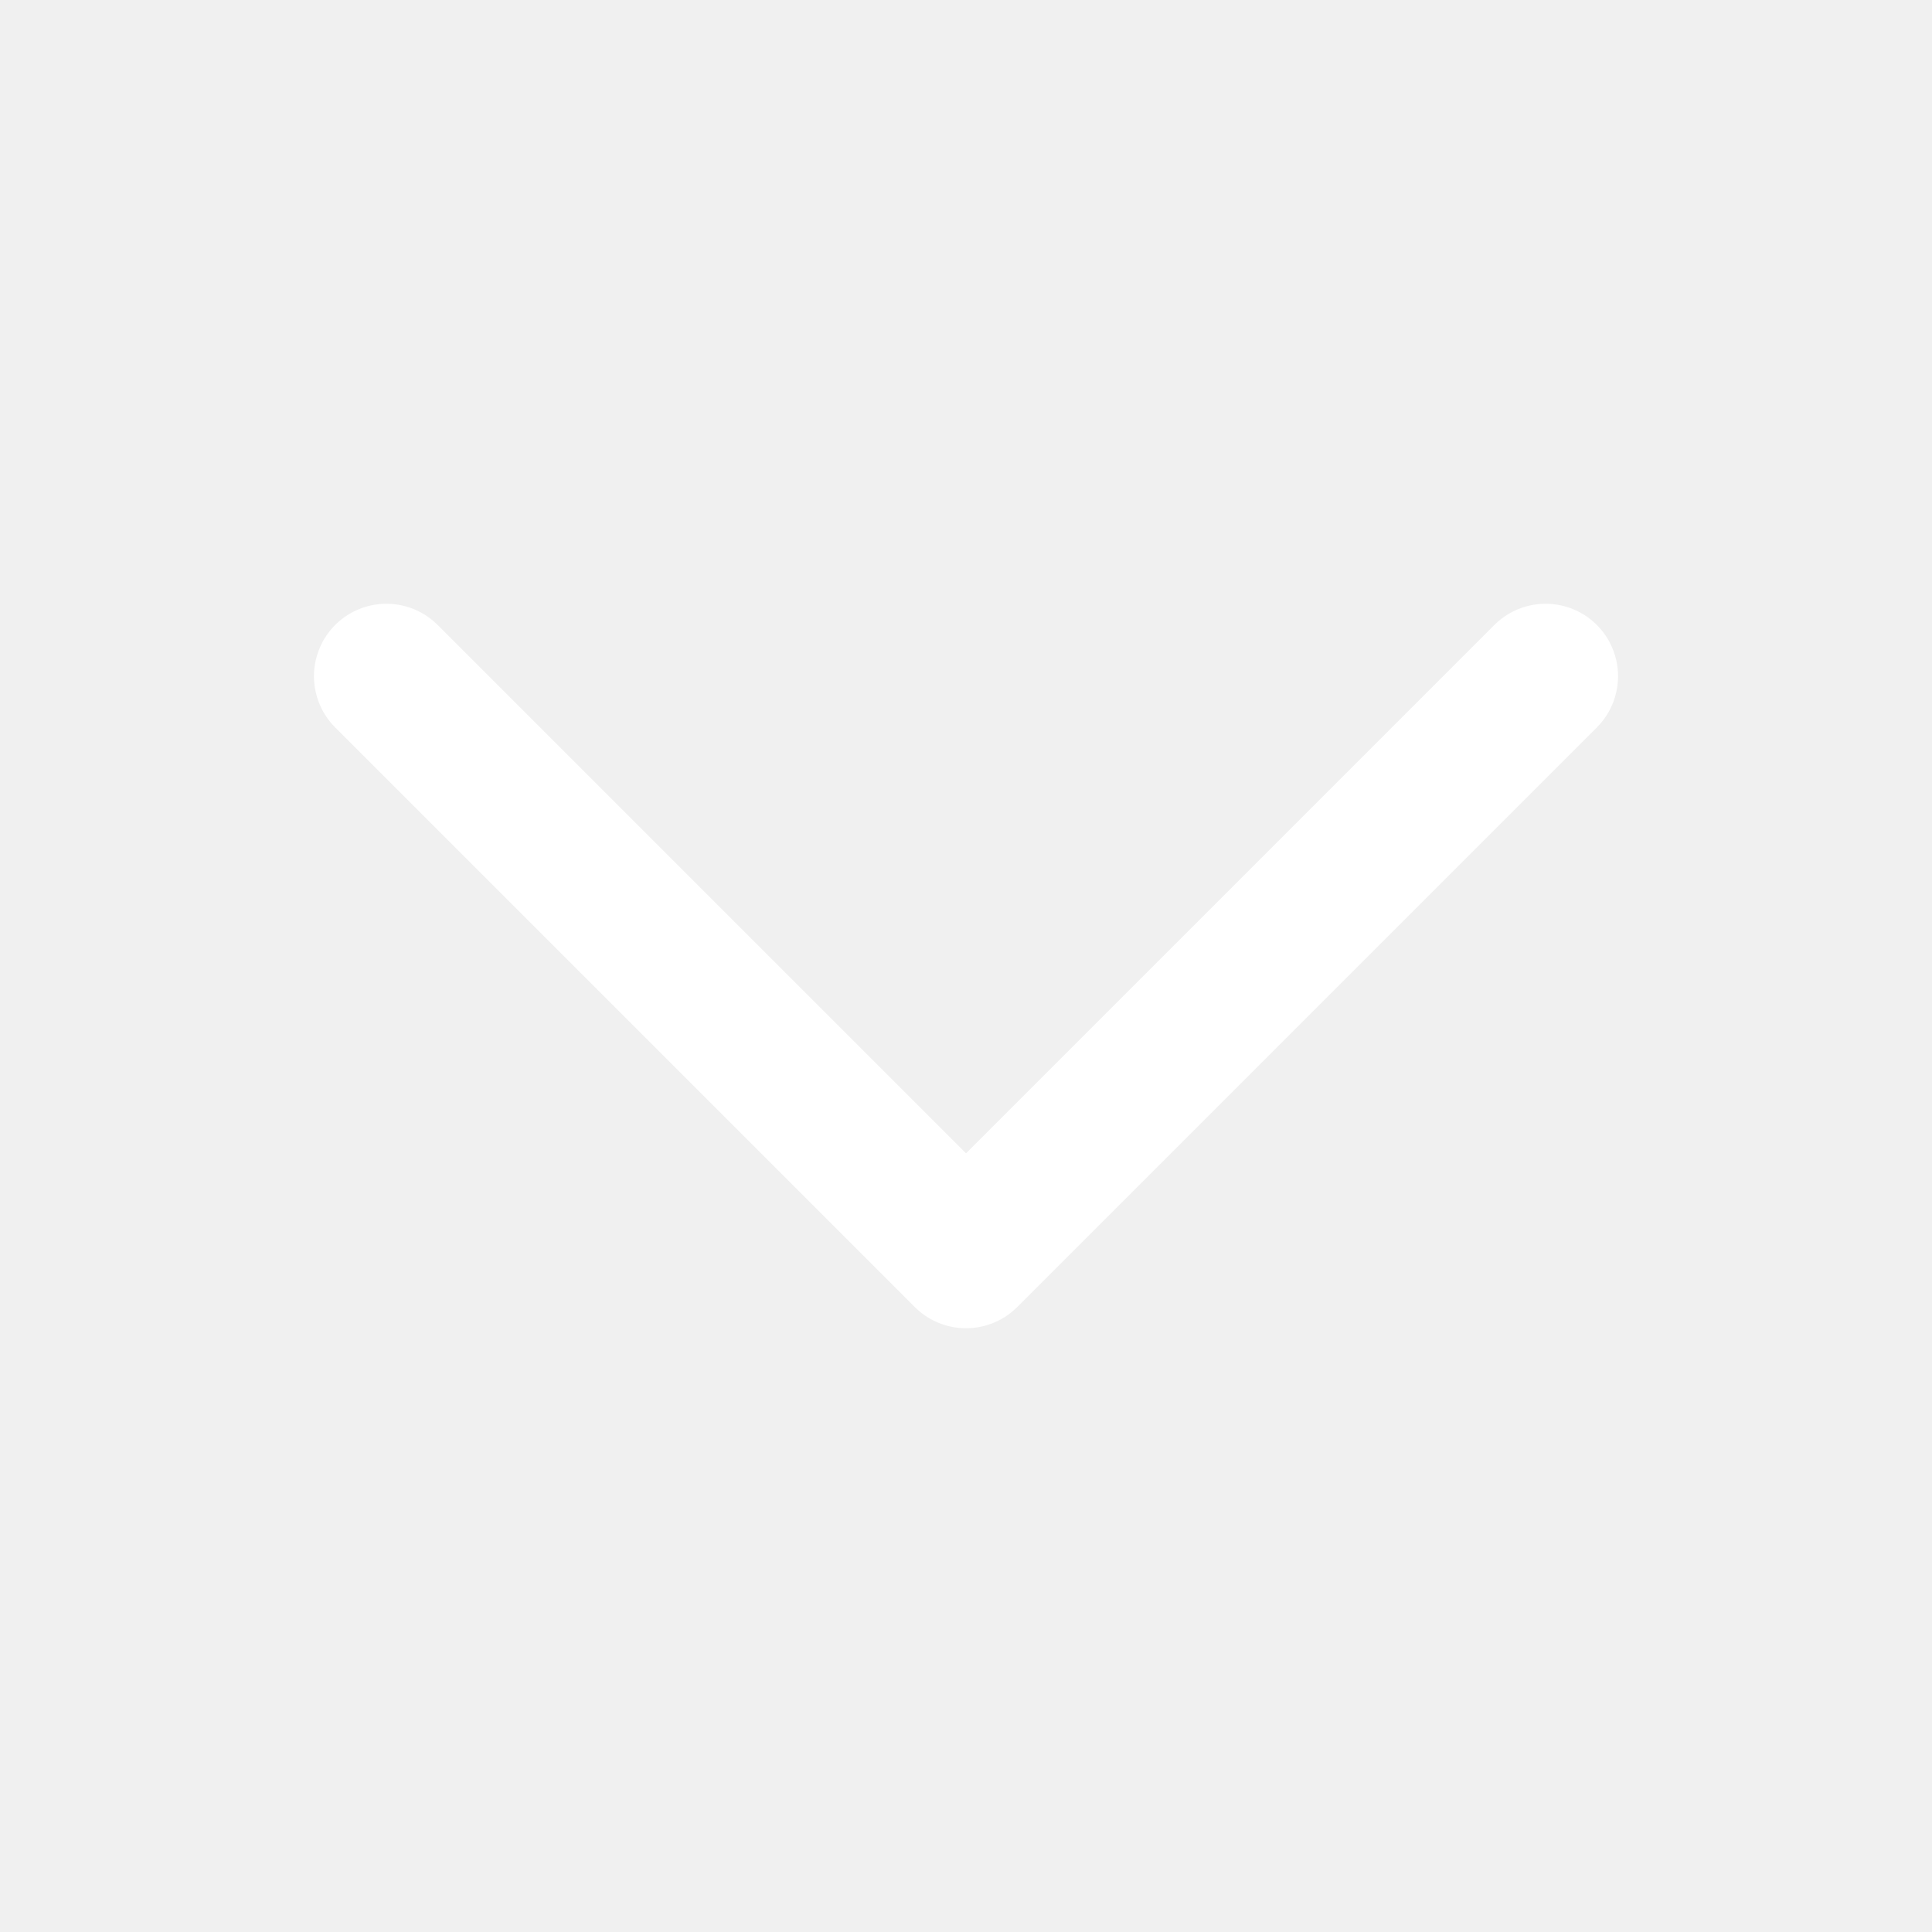
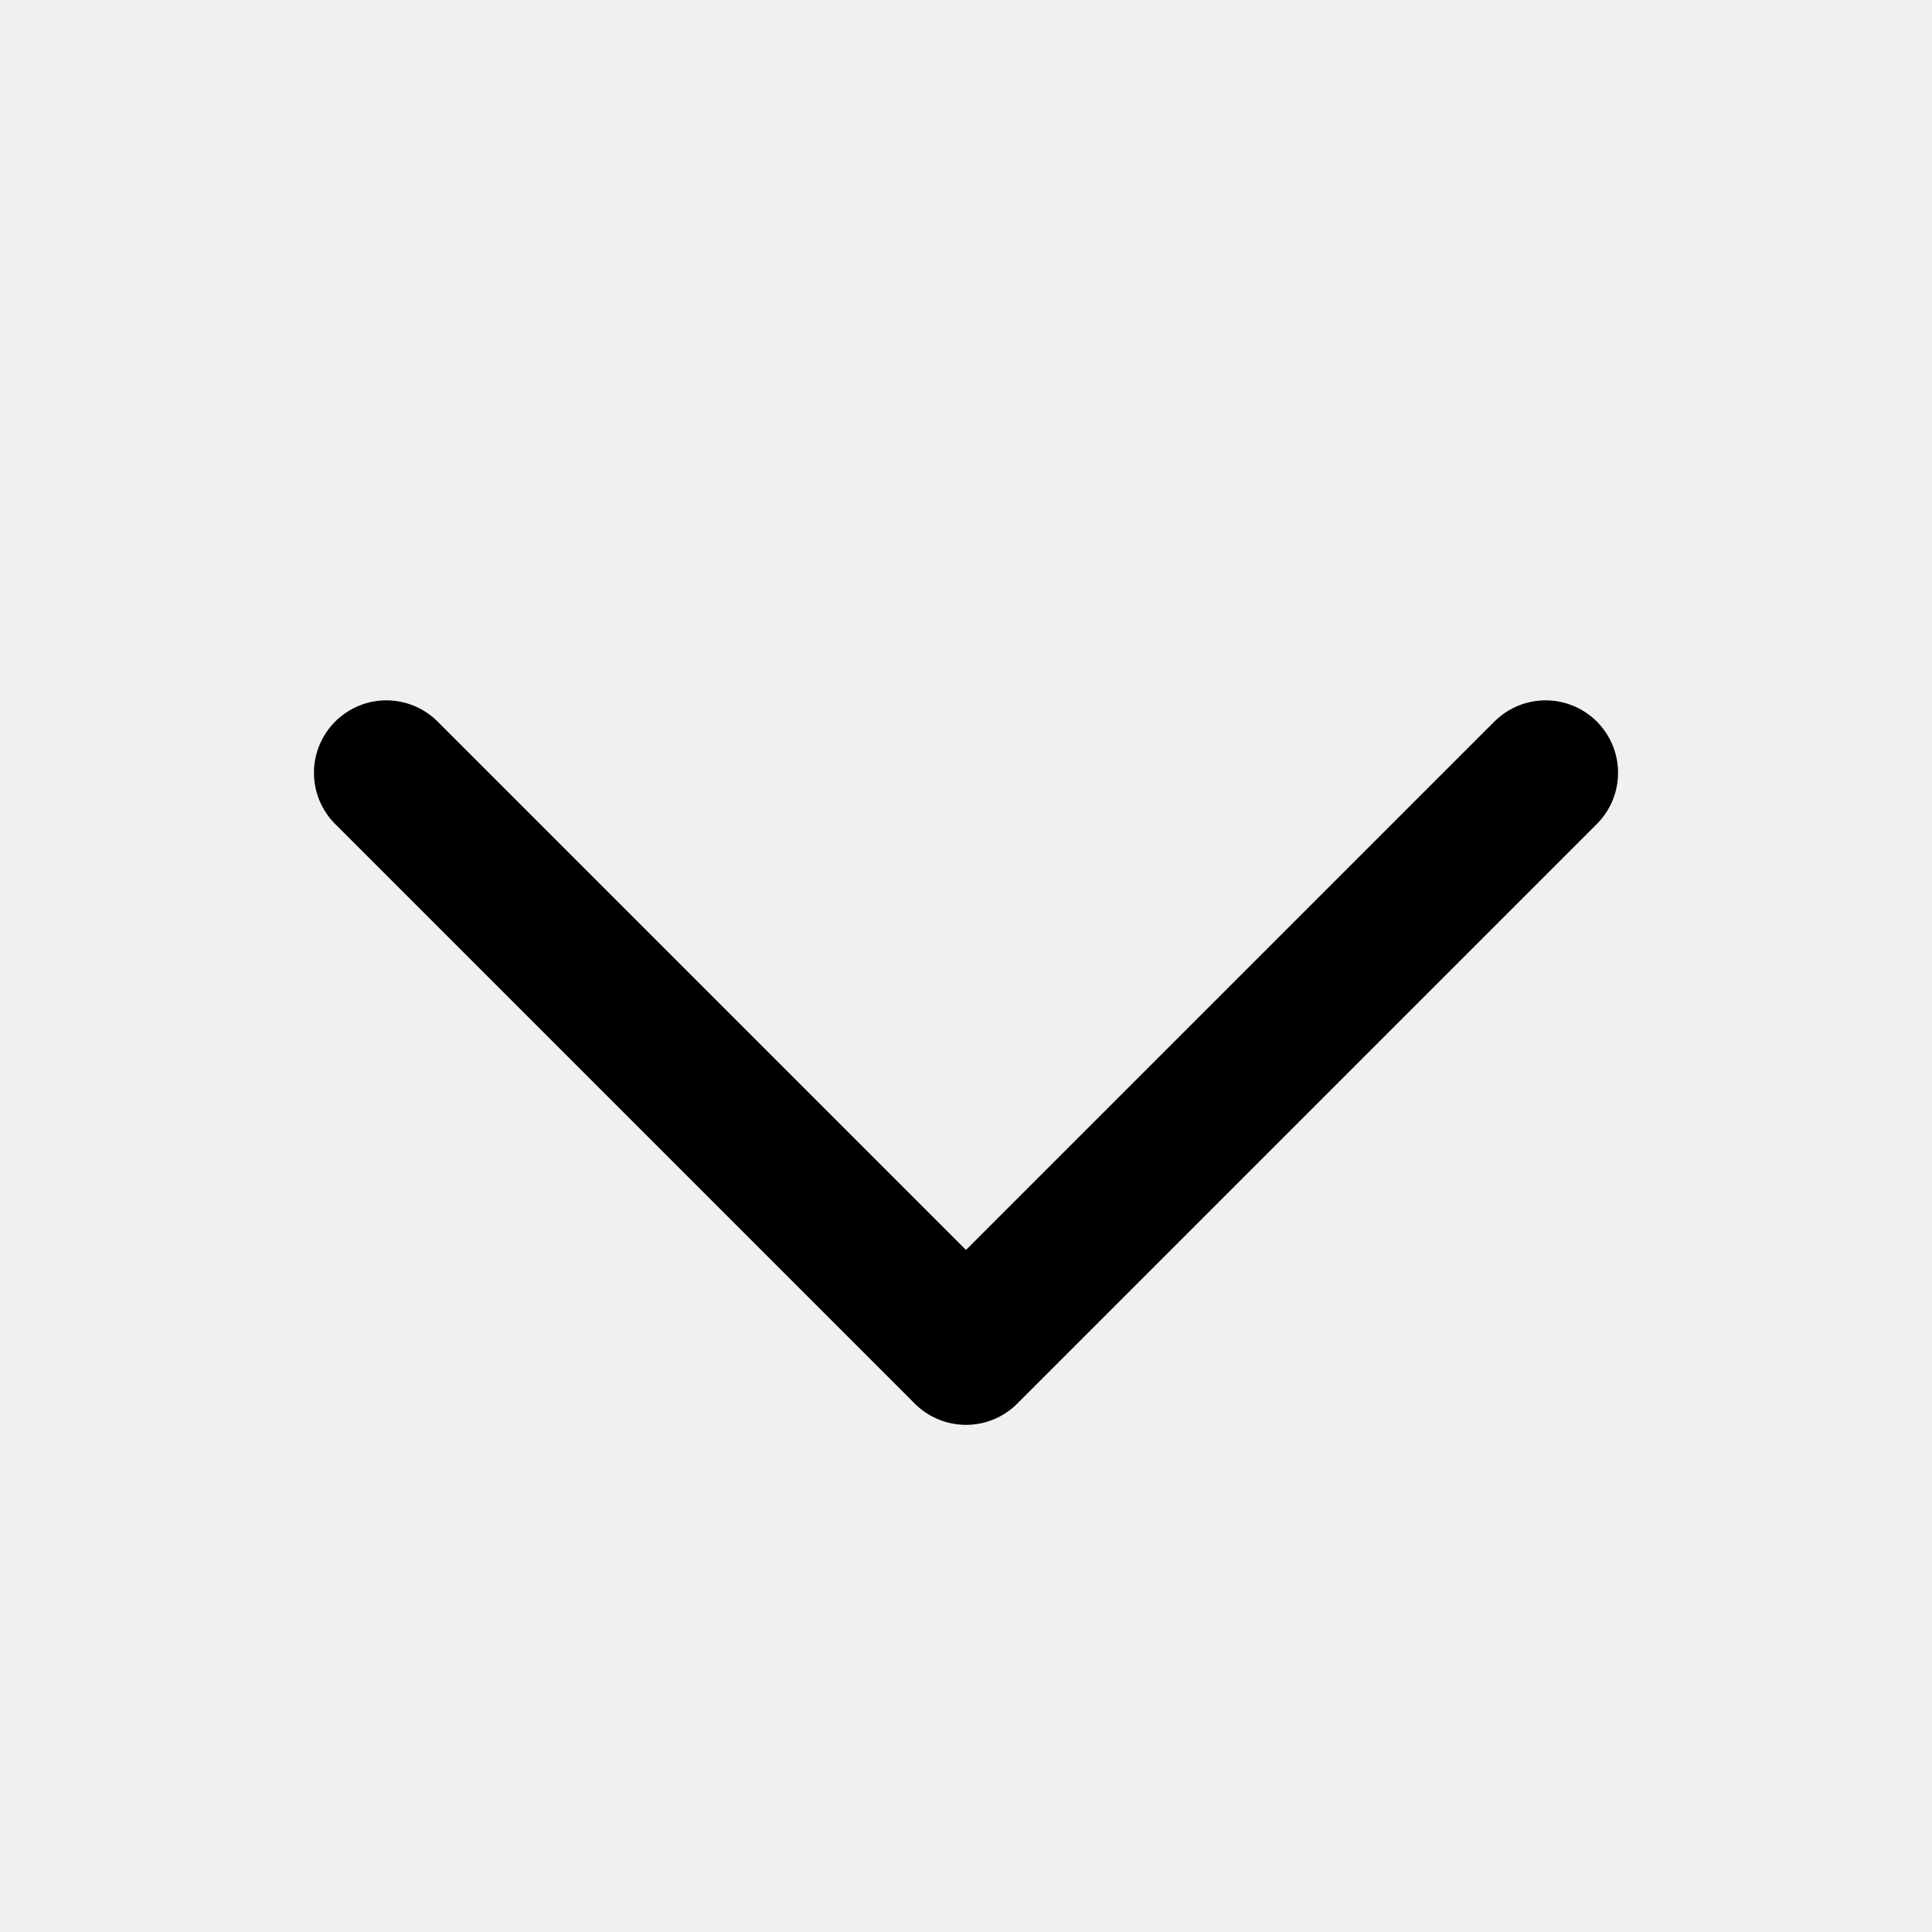
<svg xmlns="http://www.w3.org/2000/svg" width="20" height="20" viewBox="0 0 20 20" fill="none">
-   <path d="M16 7L10 13L4 7" stroke="white" stroke-width="1.5" stroke-linecap="round" stroke-linejoin="round" />
+   <path d="M16 8L10 14L4 8" stroke="currentColor" stroke-width="1.5" stroke-linecap="round" stroke-linejoin="round" />
</svg>
